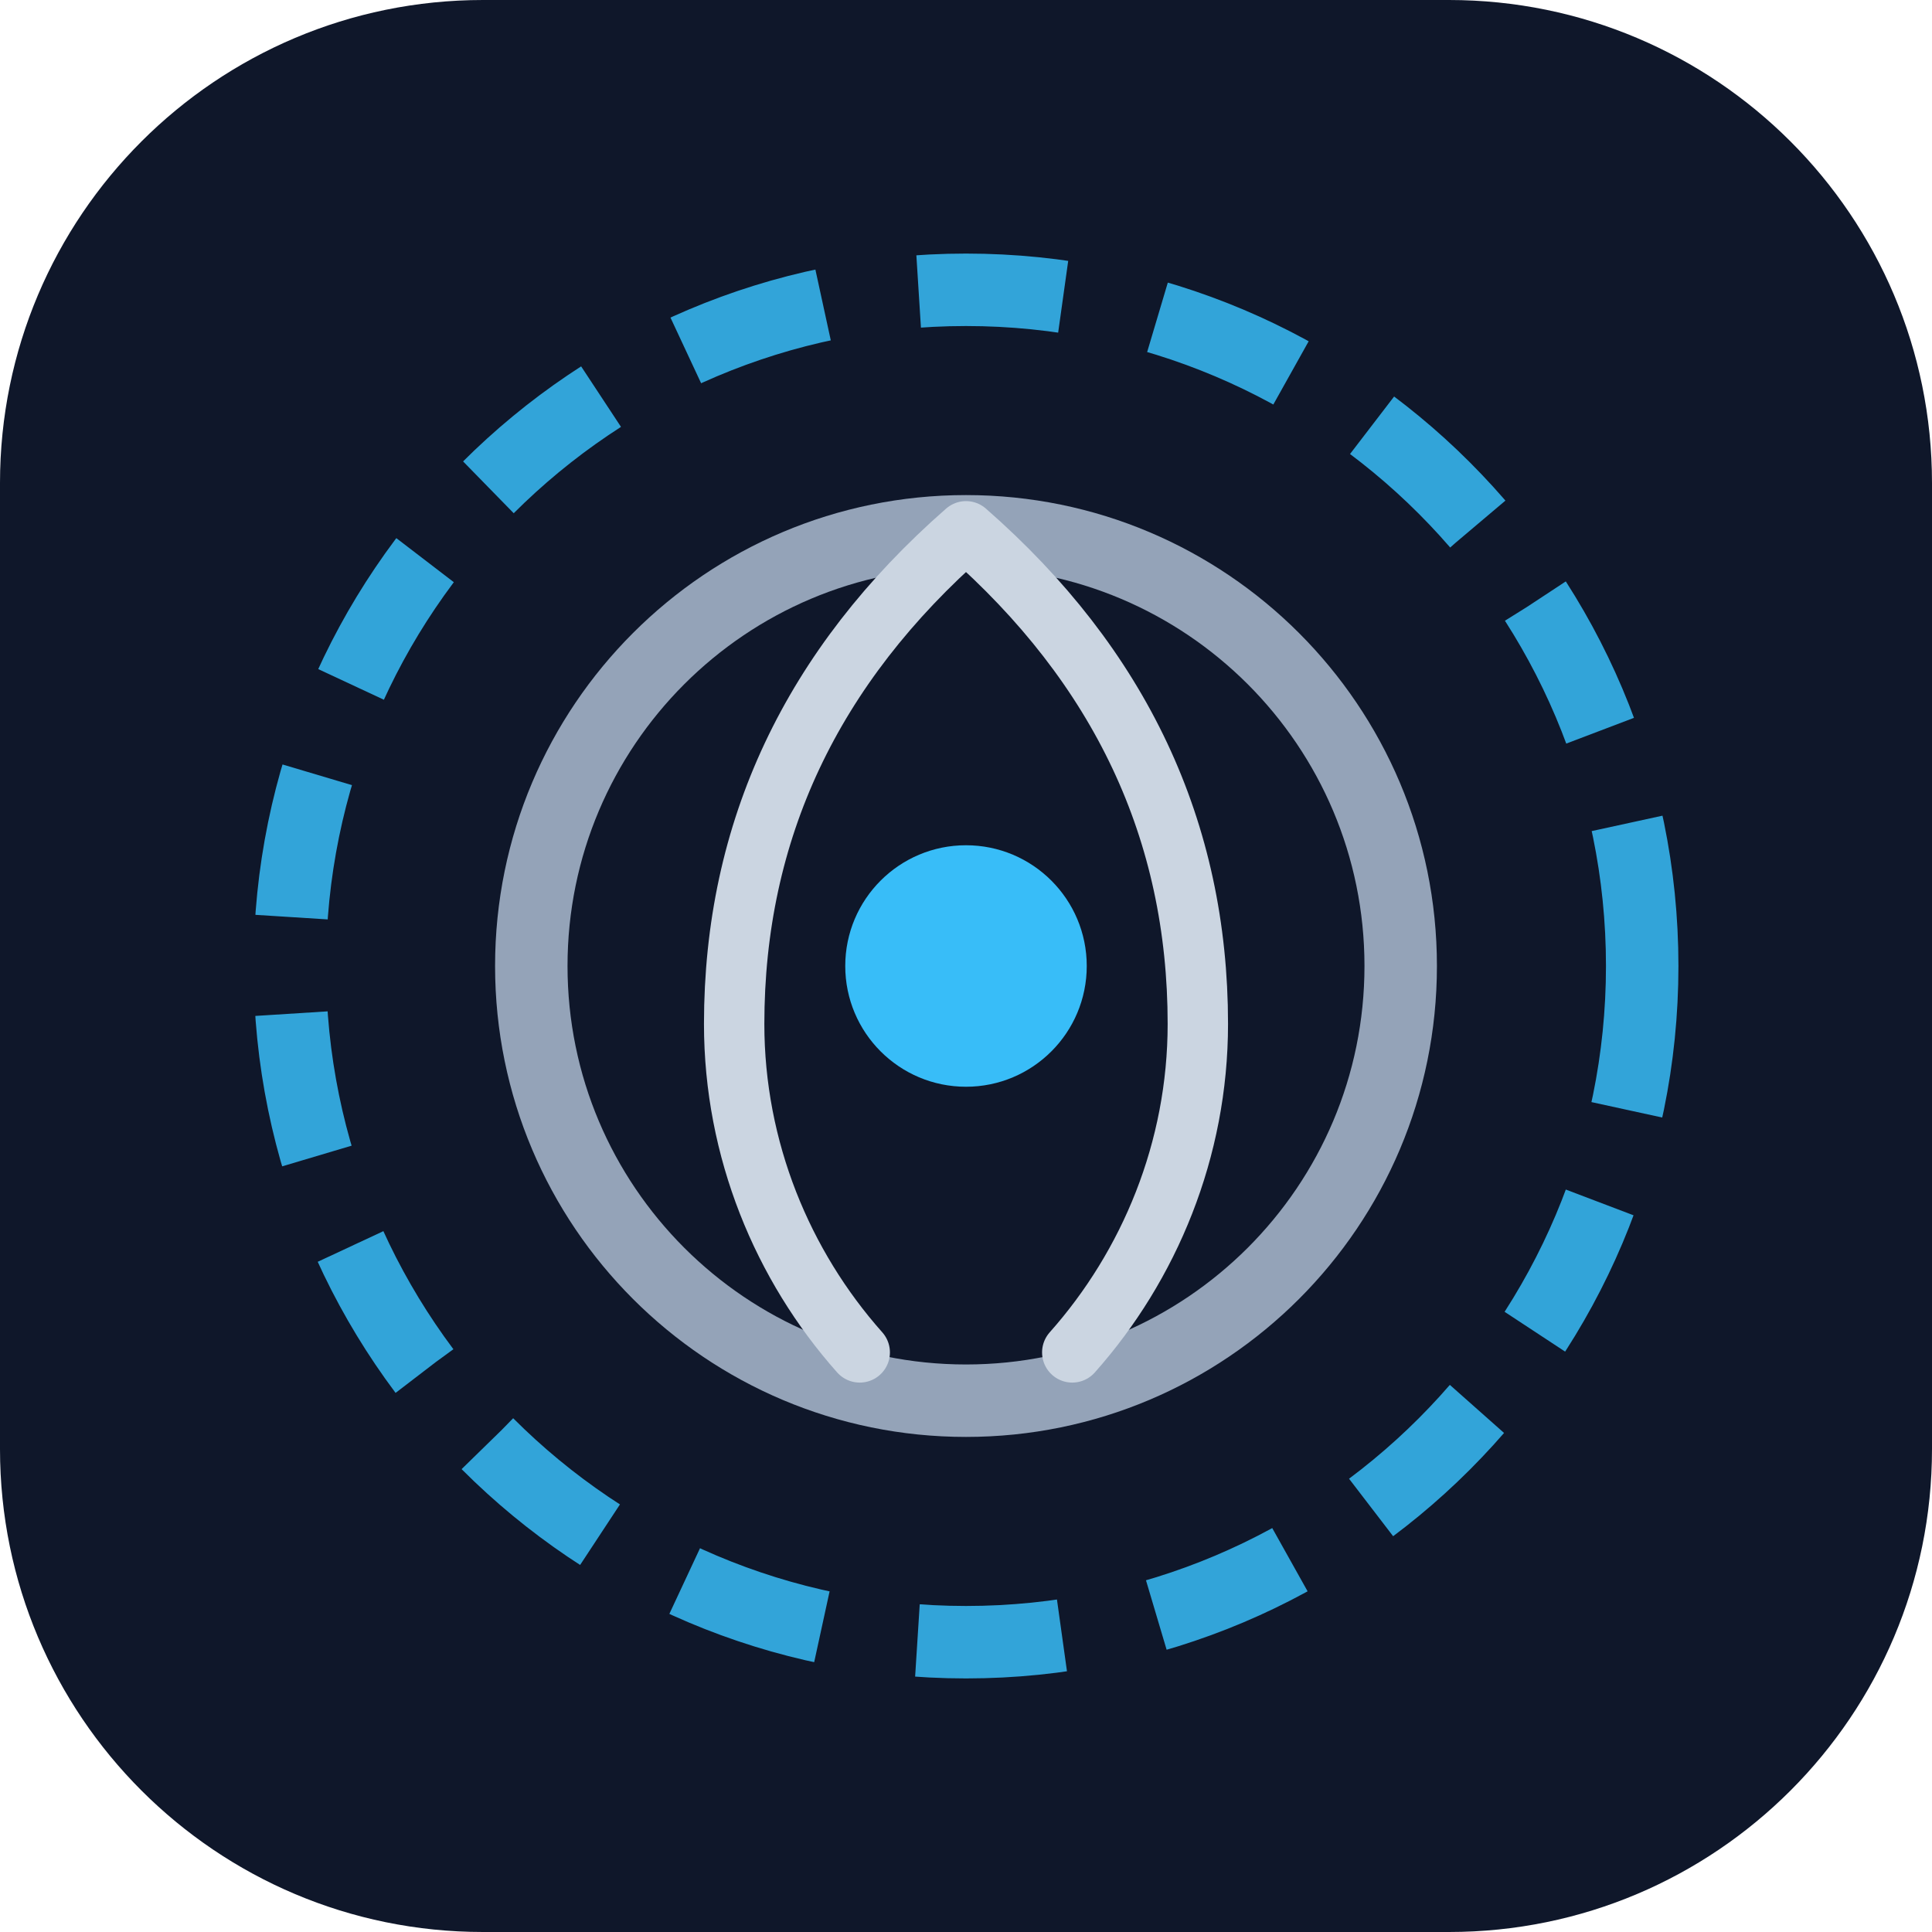
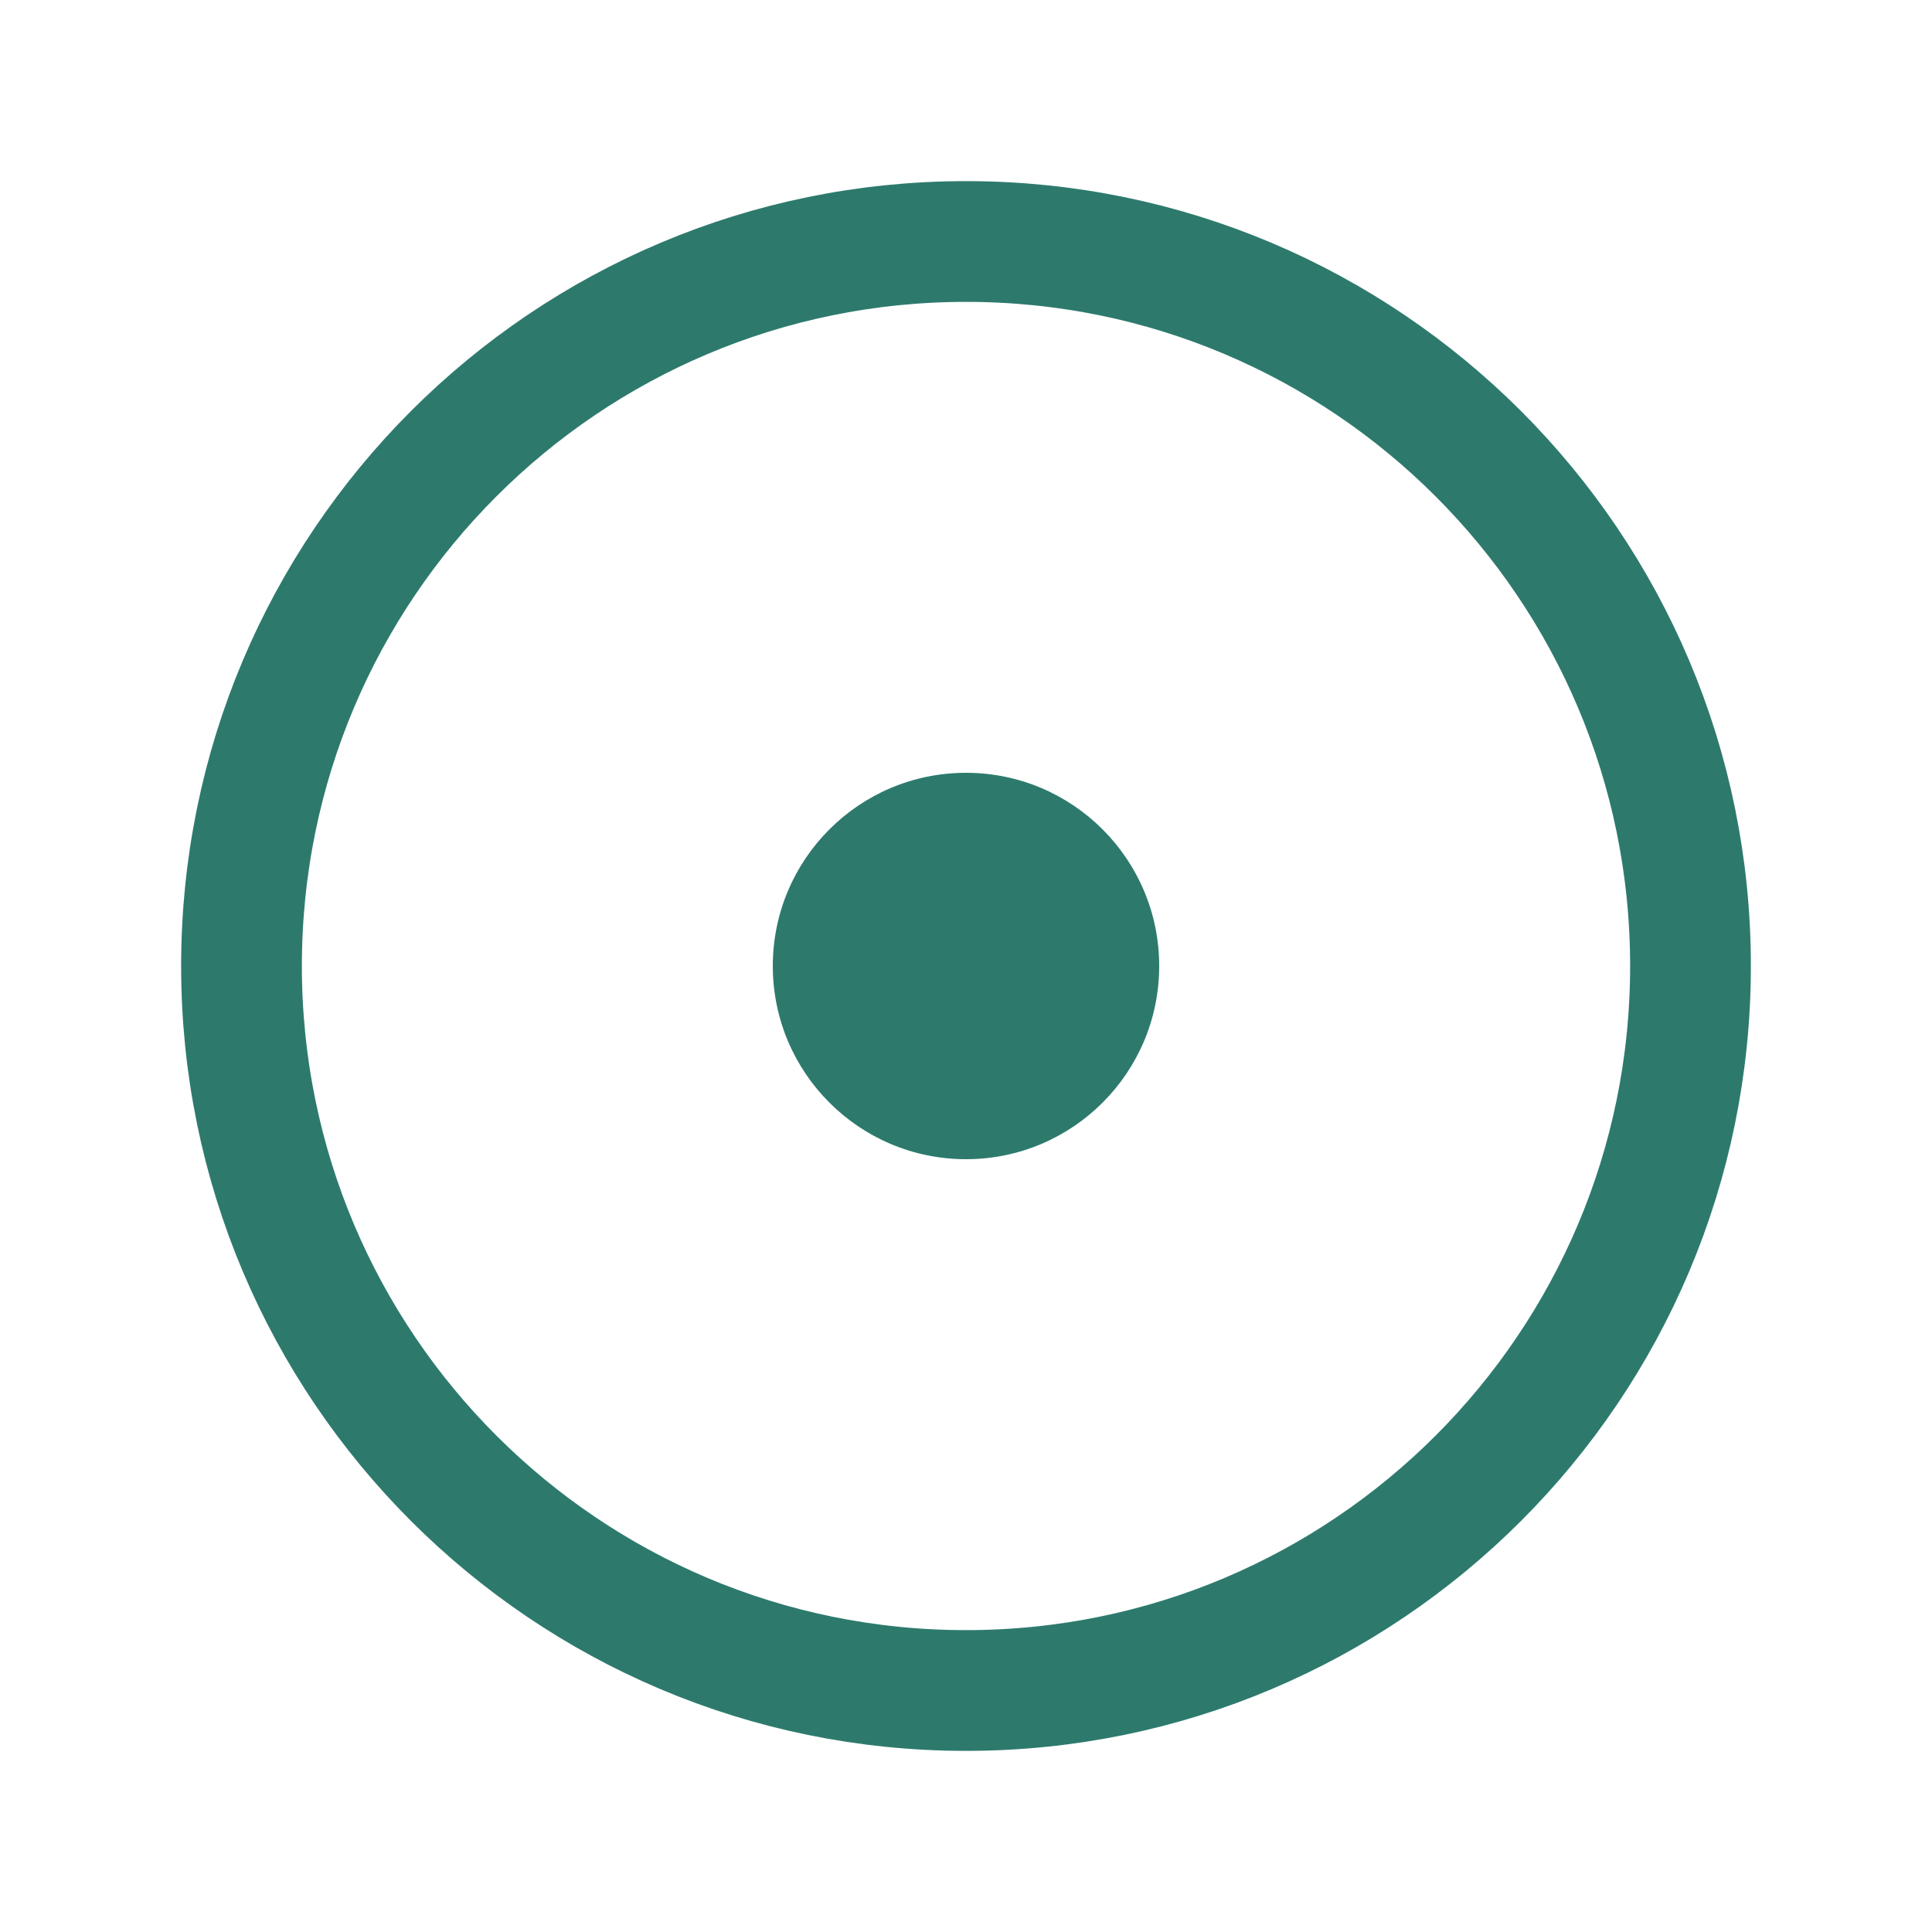
- <svg xmlns="http://www.w3.org/2000/svg" viewBox="0 0 40 40" fill="none" role="img" aria-label="CerebroAI mark">
-   <rect width="40" height="40" rx="10" fill="#0f172a" />
-   <circle cx="20" cy="20" r="14" stroke="#38bdf8" stroke-width="1.5" stroke-dasharray="3 2" opacity="0.85" />
-   <circle cx="20" cy="20" r="9" stroke="#94a3b8" stroke-width="1.5" />
-   <path d="M20 11c-3.2 2.8-4.8 6.2-4.8 10.2 0 2.6 1 5 2.6 6.8M20 11c3.2 2.8 4.8 6.2 4.8 10.2 0 2.6-1 5-2.6 6.8" stroke="#cbd5e1" stroke-width="1.25" stroke-linecap="round" />
-   <circle cx="20" cy="20" r="2.5" fill="#38bdf8" />
+ <svg xmlns="http://www.w3.org/2000/svg" viewBox="0 0 40 40" fill="none" role="img" aria-label="Cerebro">
+   <circle cx="20" cy="20" r="15" stroke="#2d7a6d" stroke-width="2.5" />
+   <circle cx="20" cy="20" r="4" fill="#2d7a6d" />
</svg>
